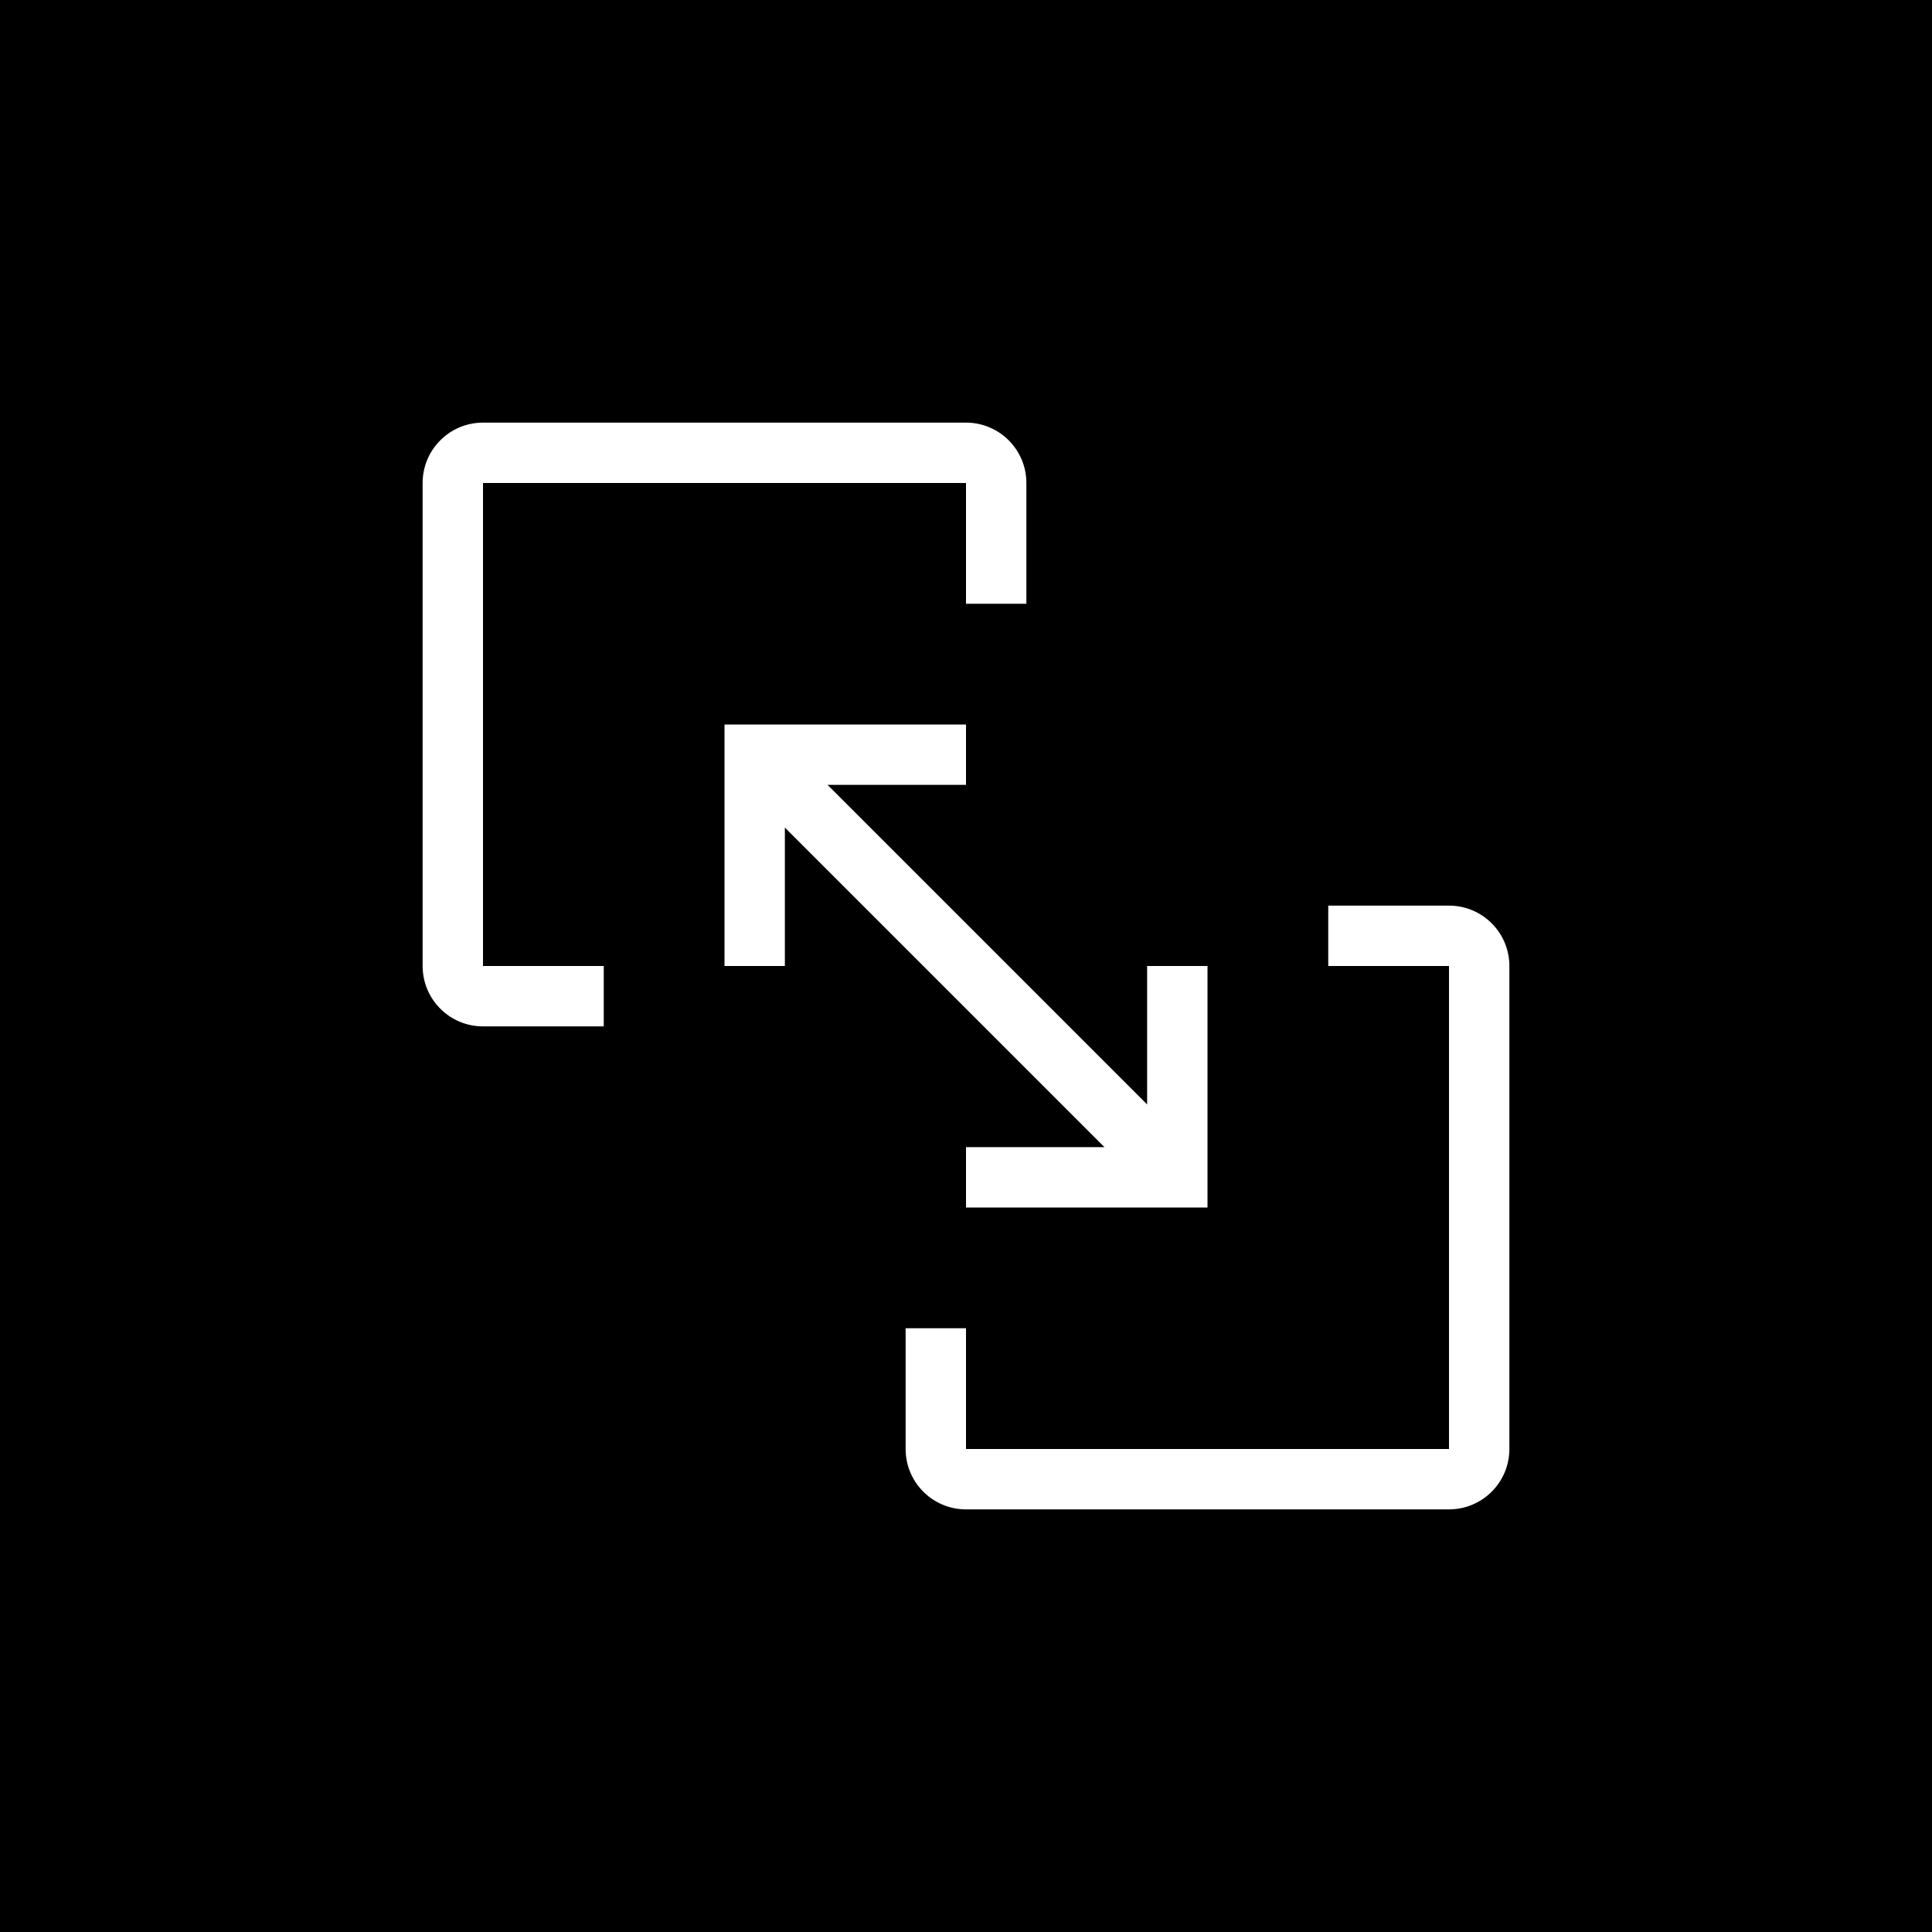
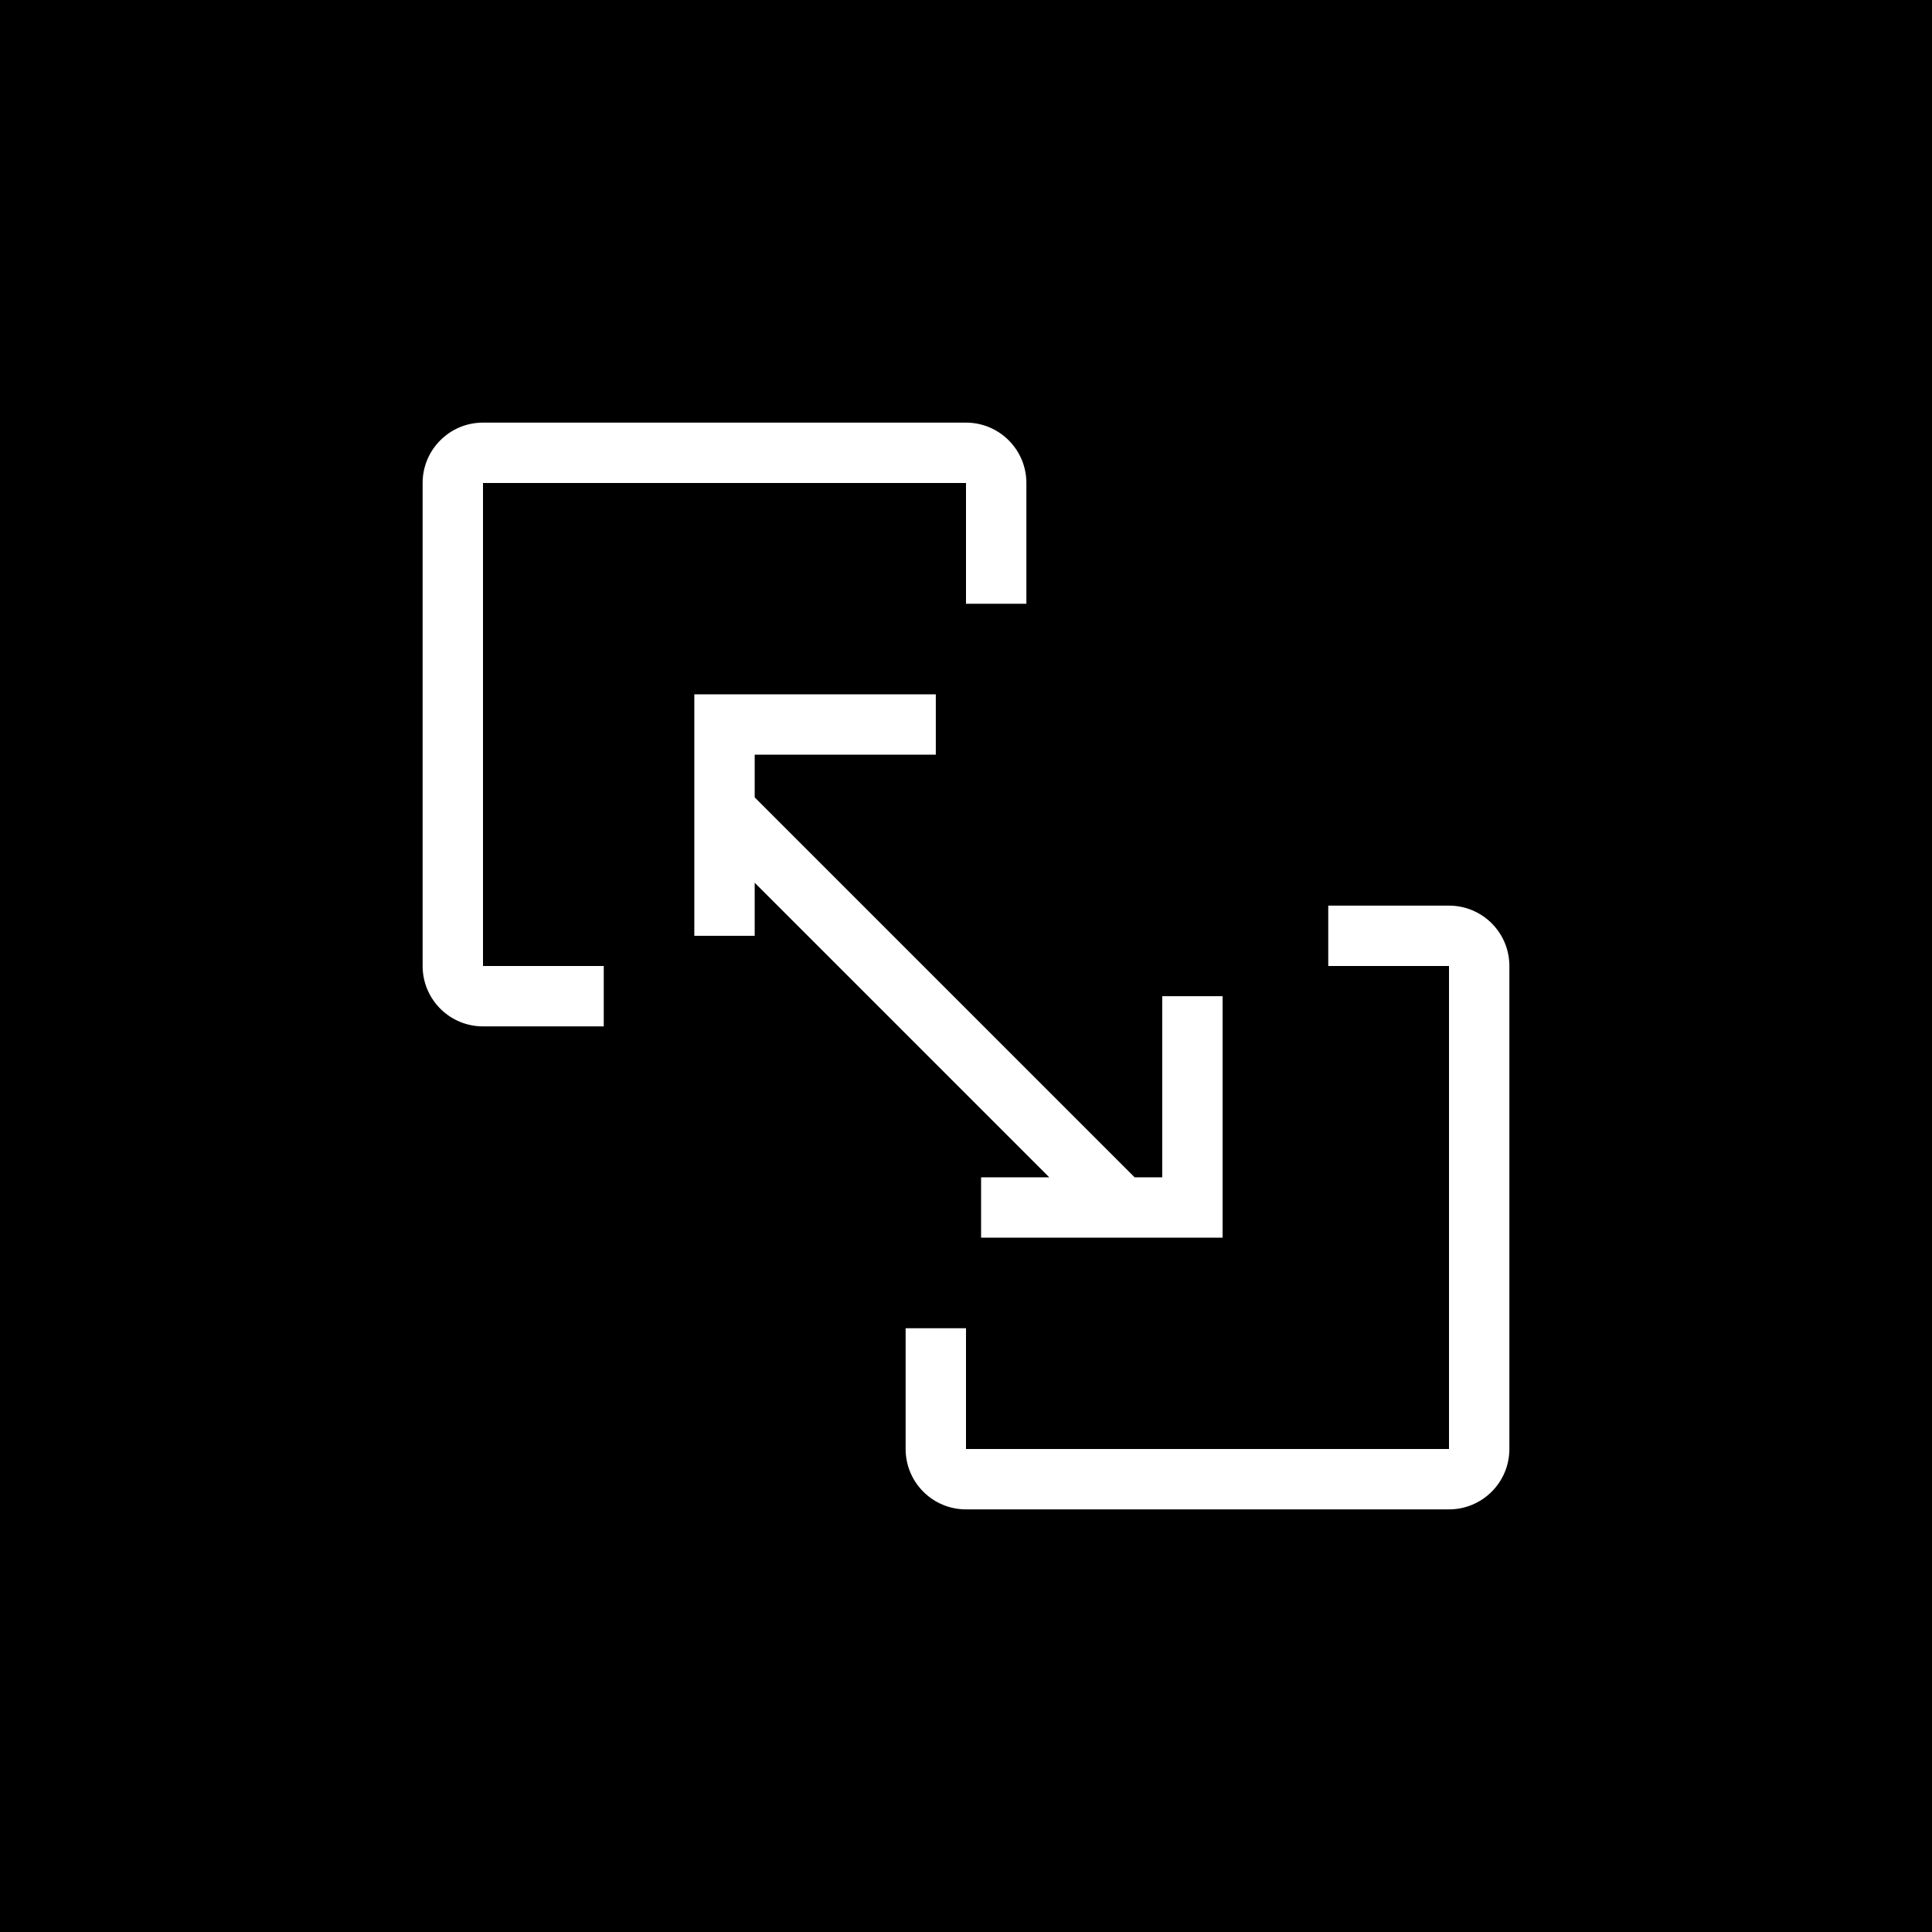
<svg xmlns="http://www.w3.org/2000/svg" width="128" height="128" viewBox="0 0 128 128" fill="none">
  <rect width="128" height="128" fill="black" />
  <path d="M96 60C98.14 60 99.888 61.681 99.995 63.794L100 64V96C100 98.209 98.209 100 96 100H64L63.794 99.995C61.681 99.888 60 98.14 60 96V88H64V96H96V64H88V60H96Z" fill="white" />
-   <path d="M64 48V52H54.828L76 73.172V64H80V80H64V76H73.172L52 54.828V64H48V48H64Z" fill="white" />
+   <path d="M62 46V50H50V52.828L75.172 78H77V66H81V82H65V78H69.516L50 58.484V62H46V46H62Z" fill="white" />
  <path d="M64 28C66.14 28 67.888 29.681 67.995 31.794L68 32V40H64V32H32V64H40V68H32L31.794 67.995C29.681 67.888 28 66.14 28 64V32L28.005 31.794C28.109 29.749 29.749 28.109 31.794 28.005L32 28H64Z" fill="white" />
</svg>
